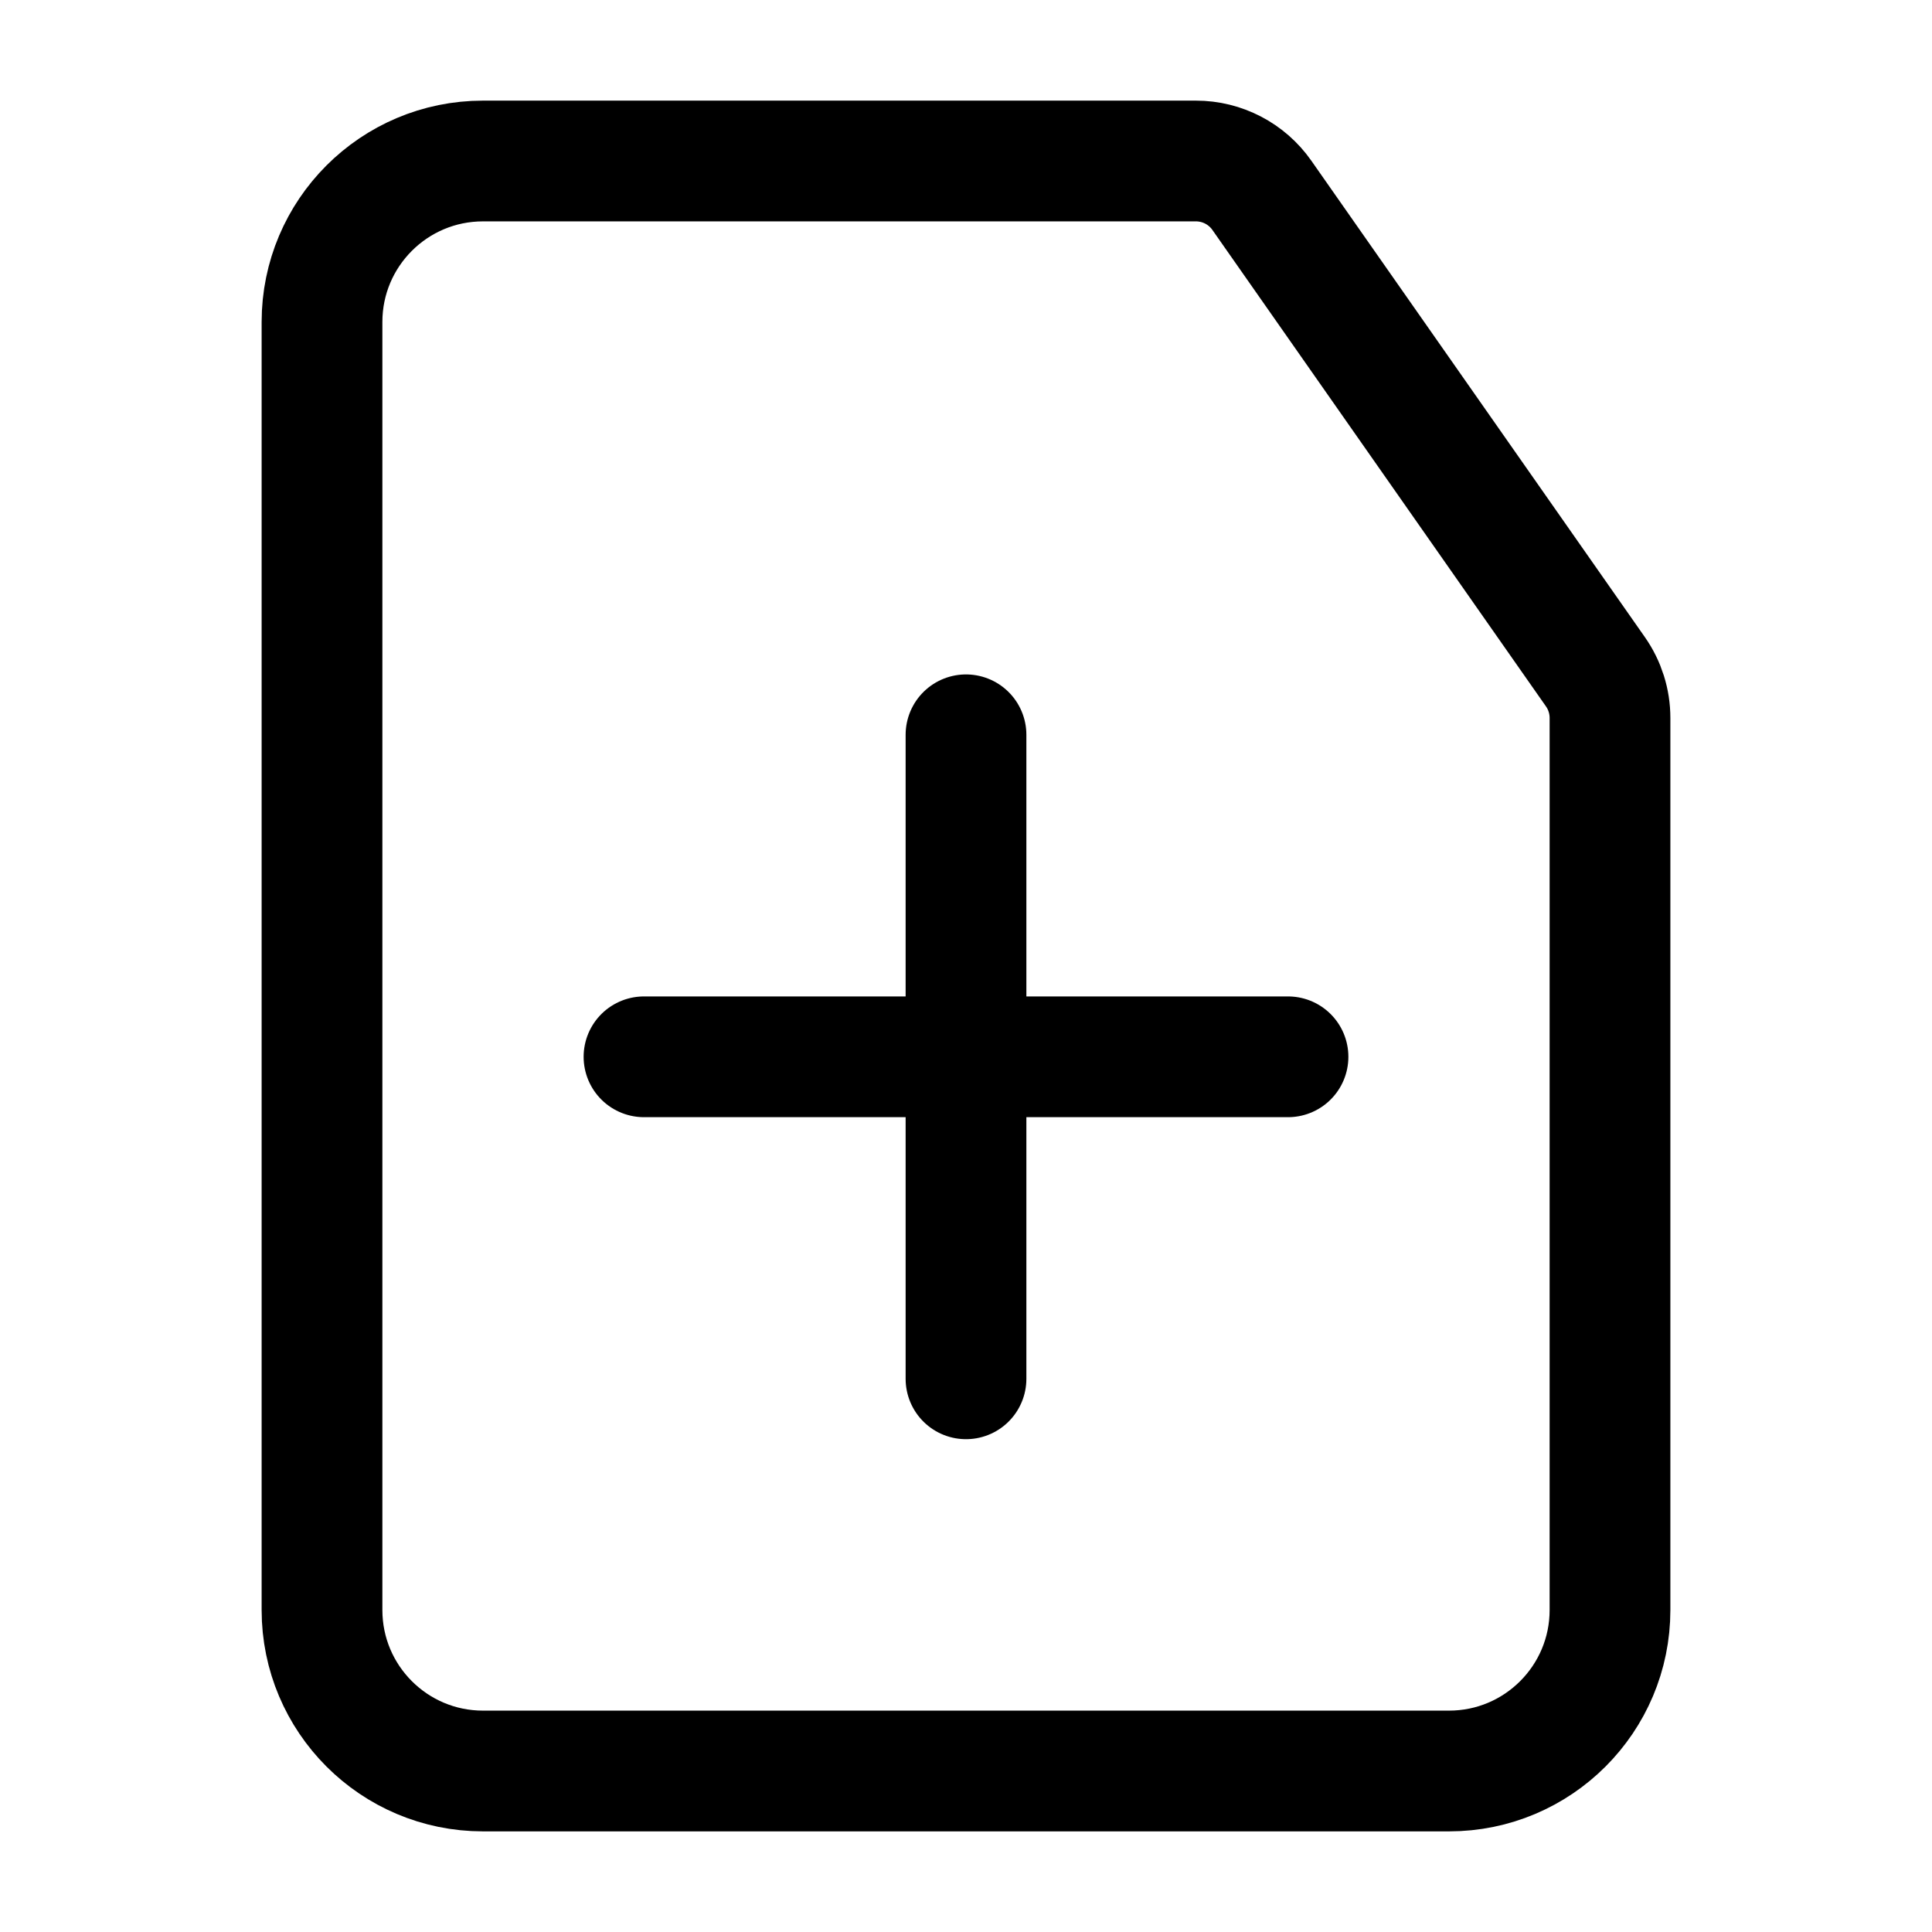
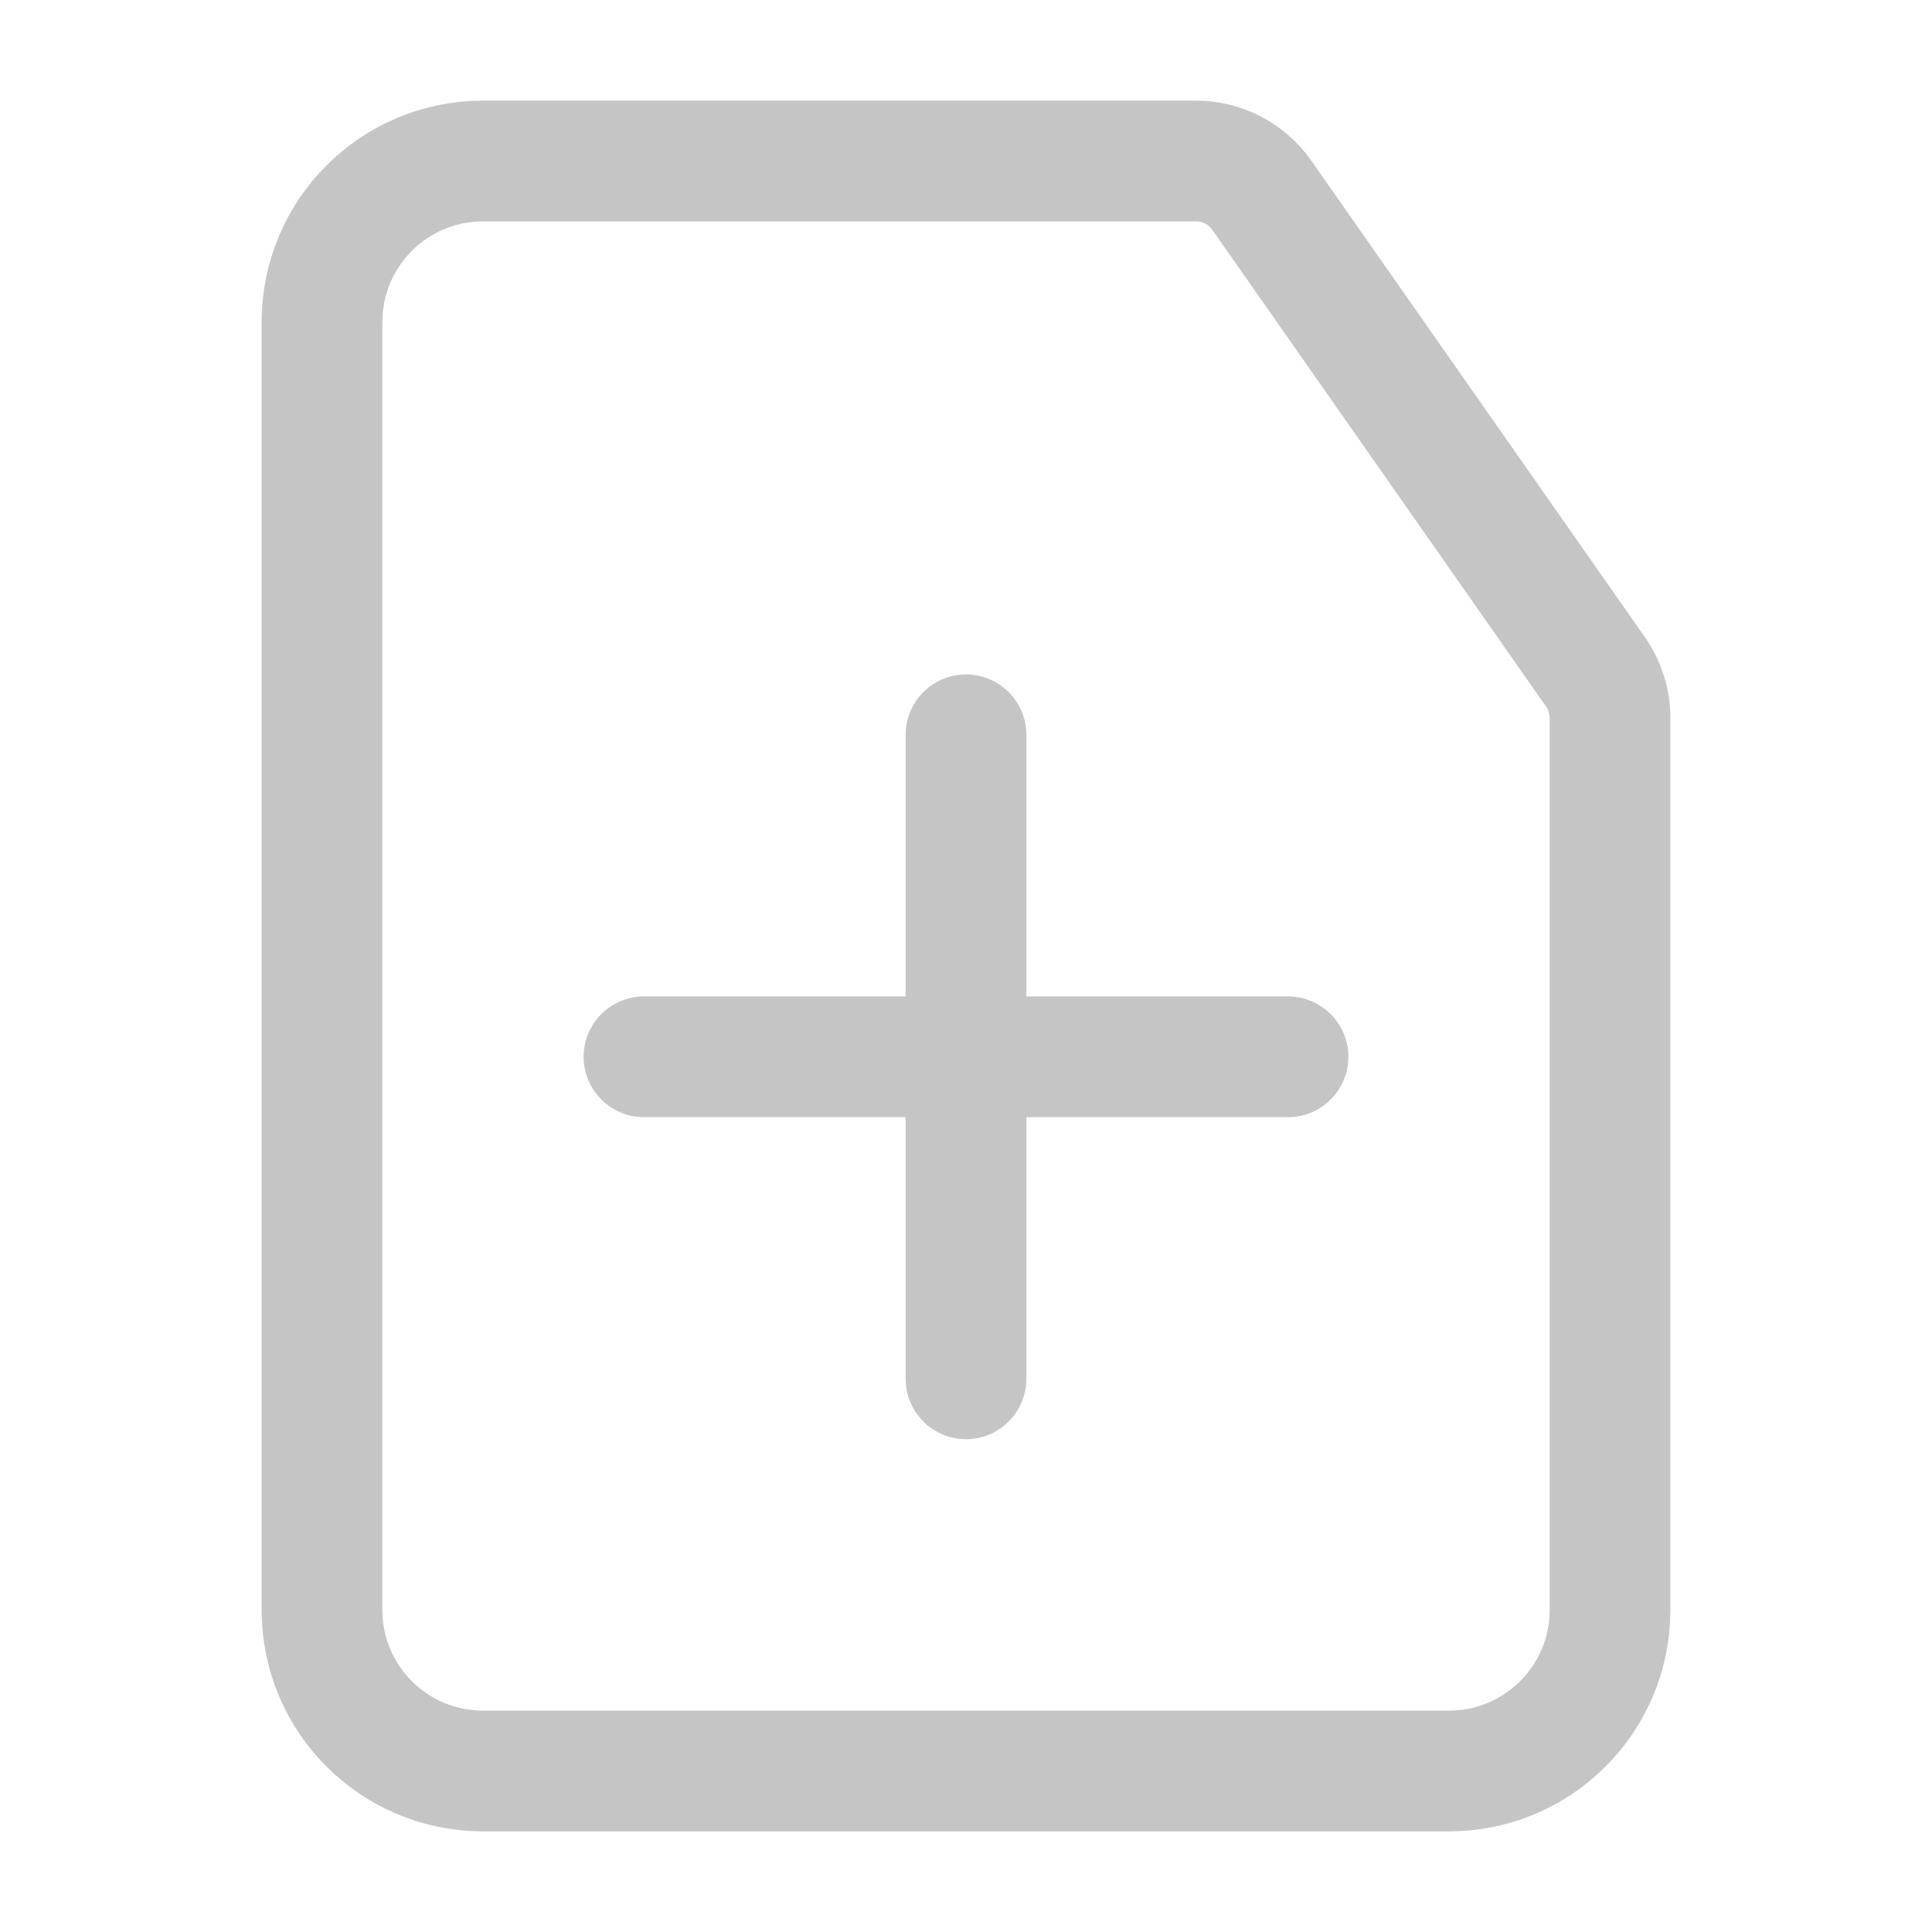
<svg xmlns="http://www.w3.org/2000/svg" width="24px" height="24px" viewBox="0 0 24 24">
  <defs>
-     <style>.cls-1,.cls-2{fill:none;stroke:#000;stroke-linecap:round;stroke-linejoin:bevel;stroke-width:1.5px;}.cls-2{fill-rule:evenodd;}</style>
+     <style>.cls-1,.cls-2{fill:none;stroke:#c5c5c5;stroke-linecap:round;stroke-linejoin:bevel;stroke-width:1.5px;}.cls-2{fill-rule:evenodd;}</style>
  </defs>
  <g id="ic-actions-add-file">
    <line class="cls-1" x1="16" y1="13.128" x2="8" y2="13.128" />
    <line class="cls-1" x1="12" y1="17.128" x2="12" y2="9.128" />
    <path class="cls-2" d="M14.856,2H6A2,2,0,0,0,4,4V20a2,2,0,0,0,2,2H18a2,2,0,0,0,2-2V8.919a1,1,0,0,0-.181-.574L15.675,2.426A1,1,0,0,0,14.856,2Z" />
  </g>
</svg>
